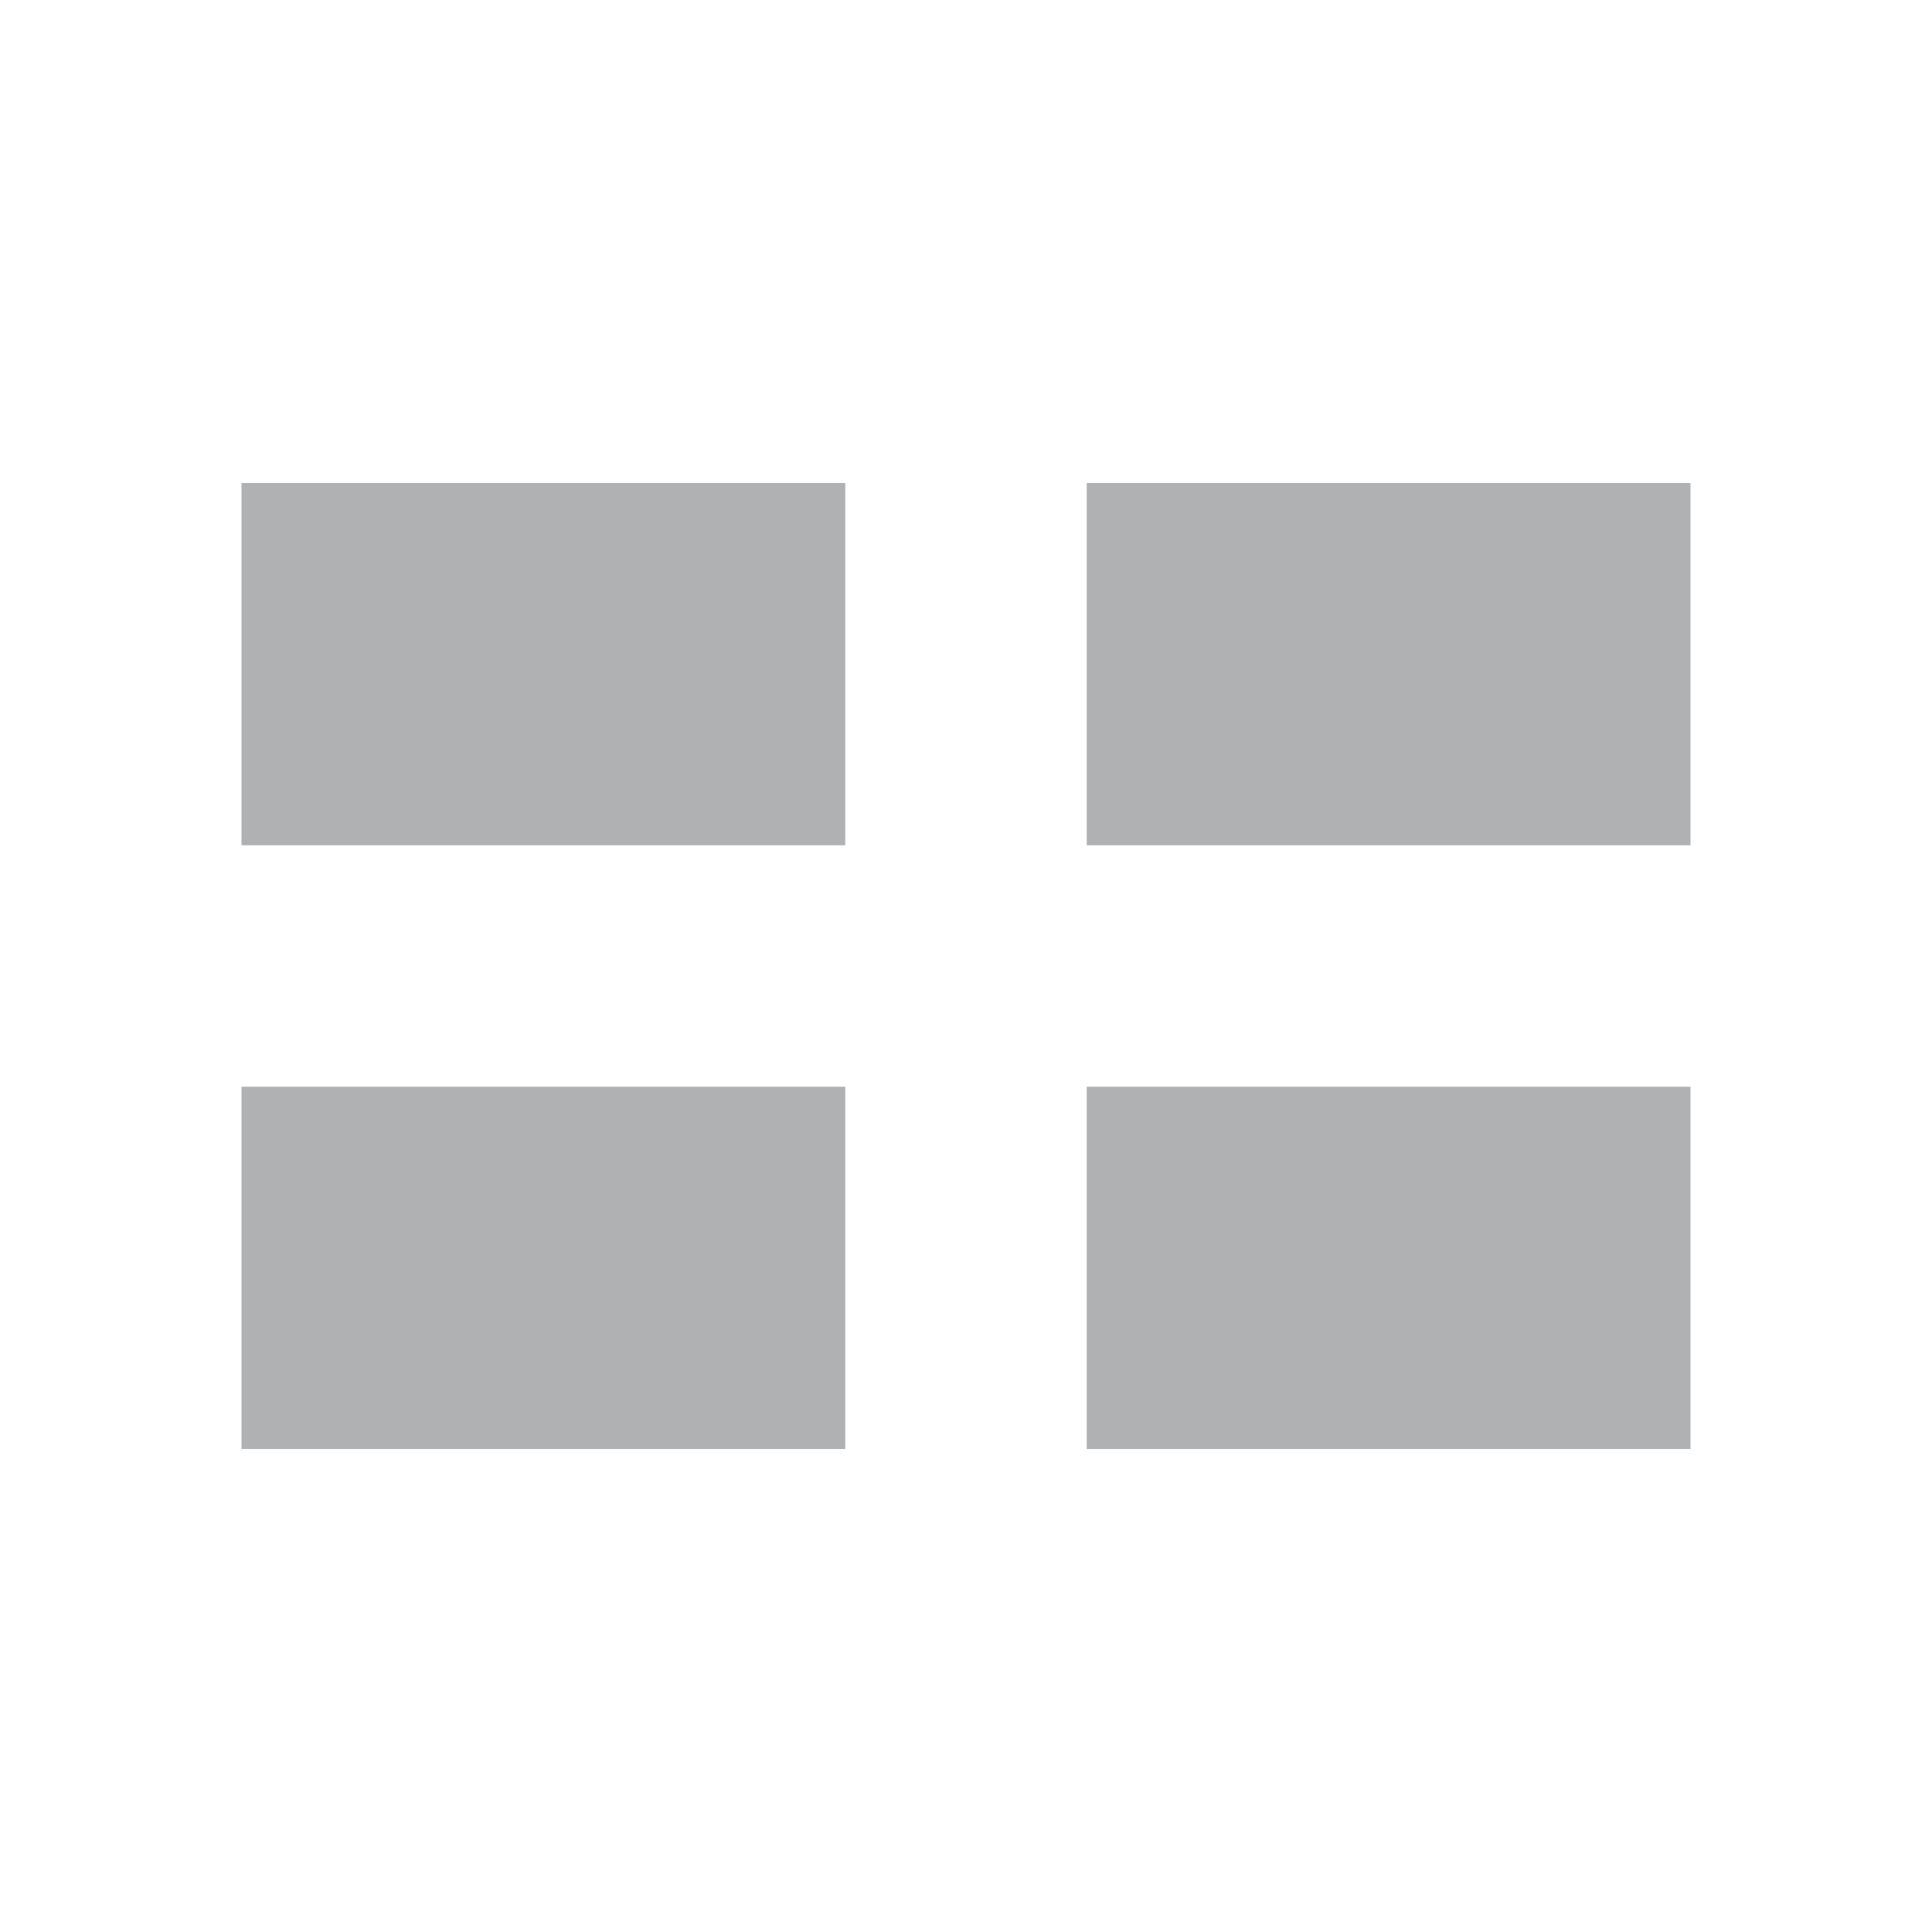
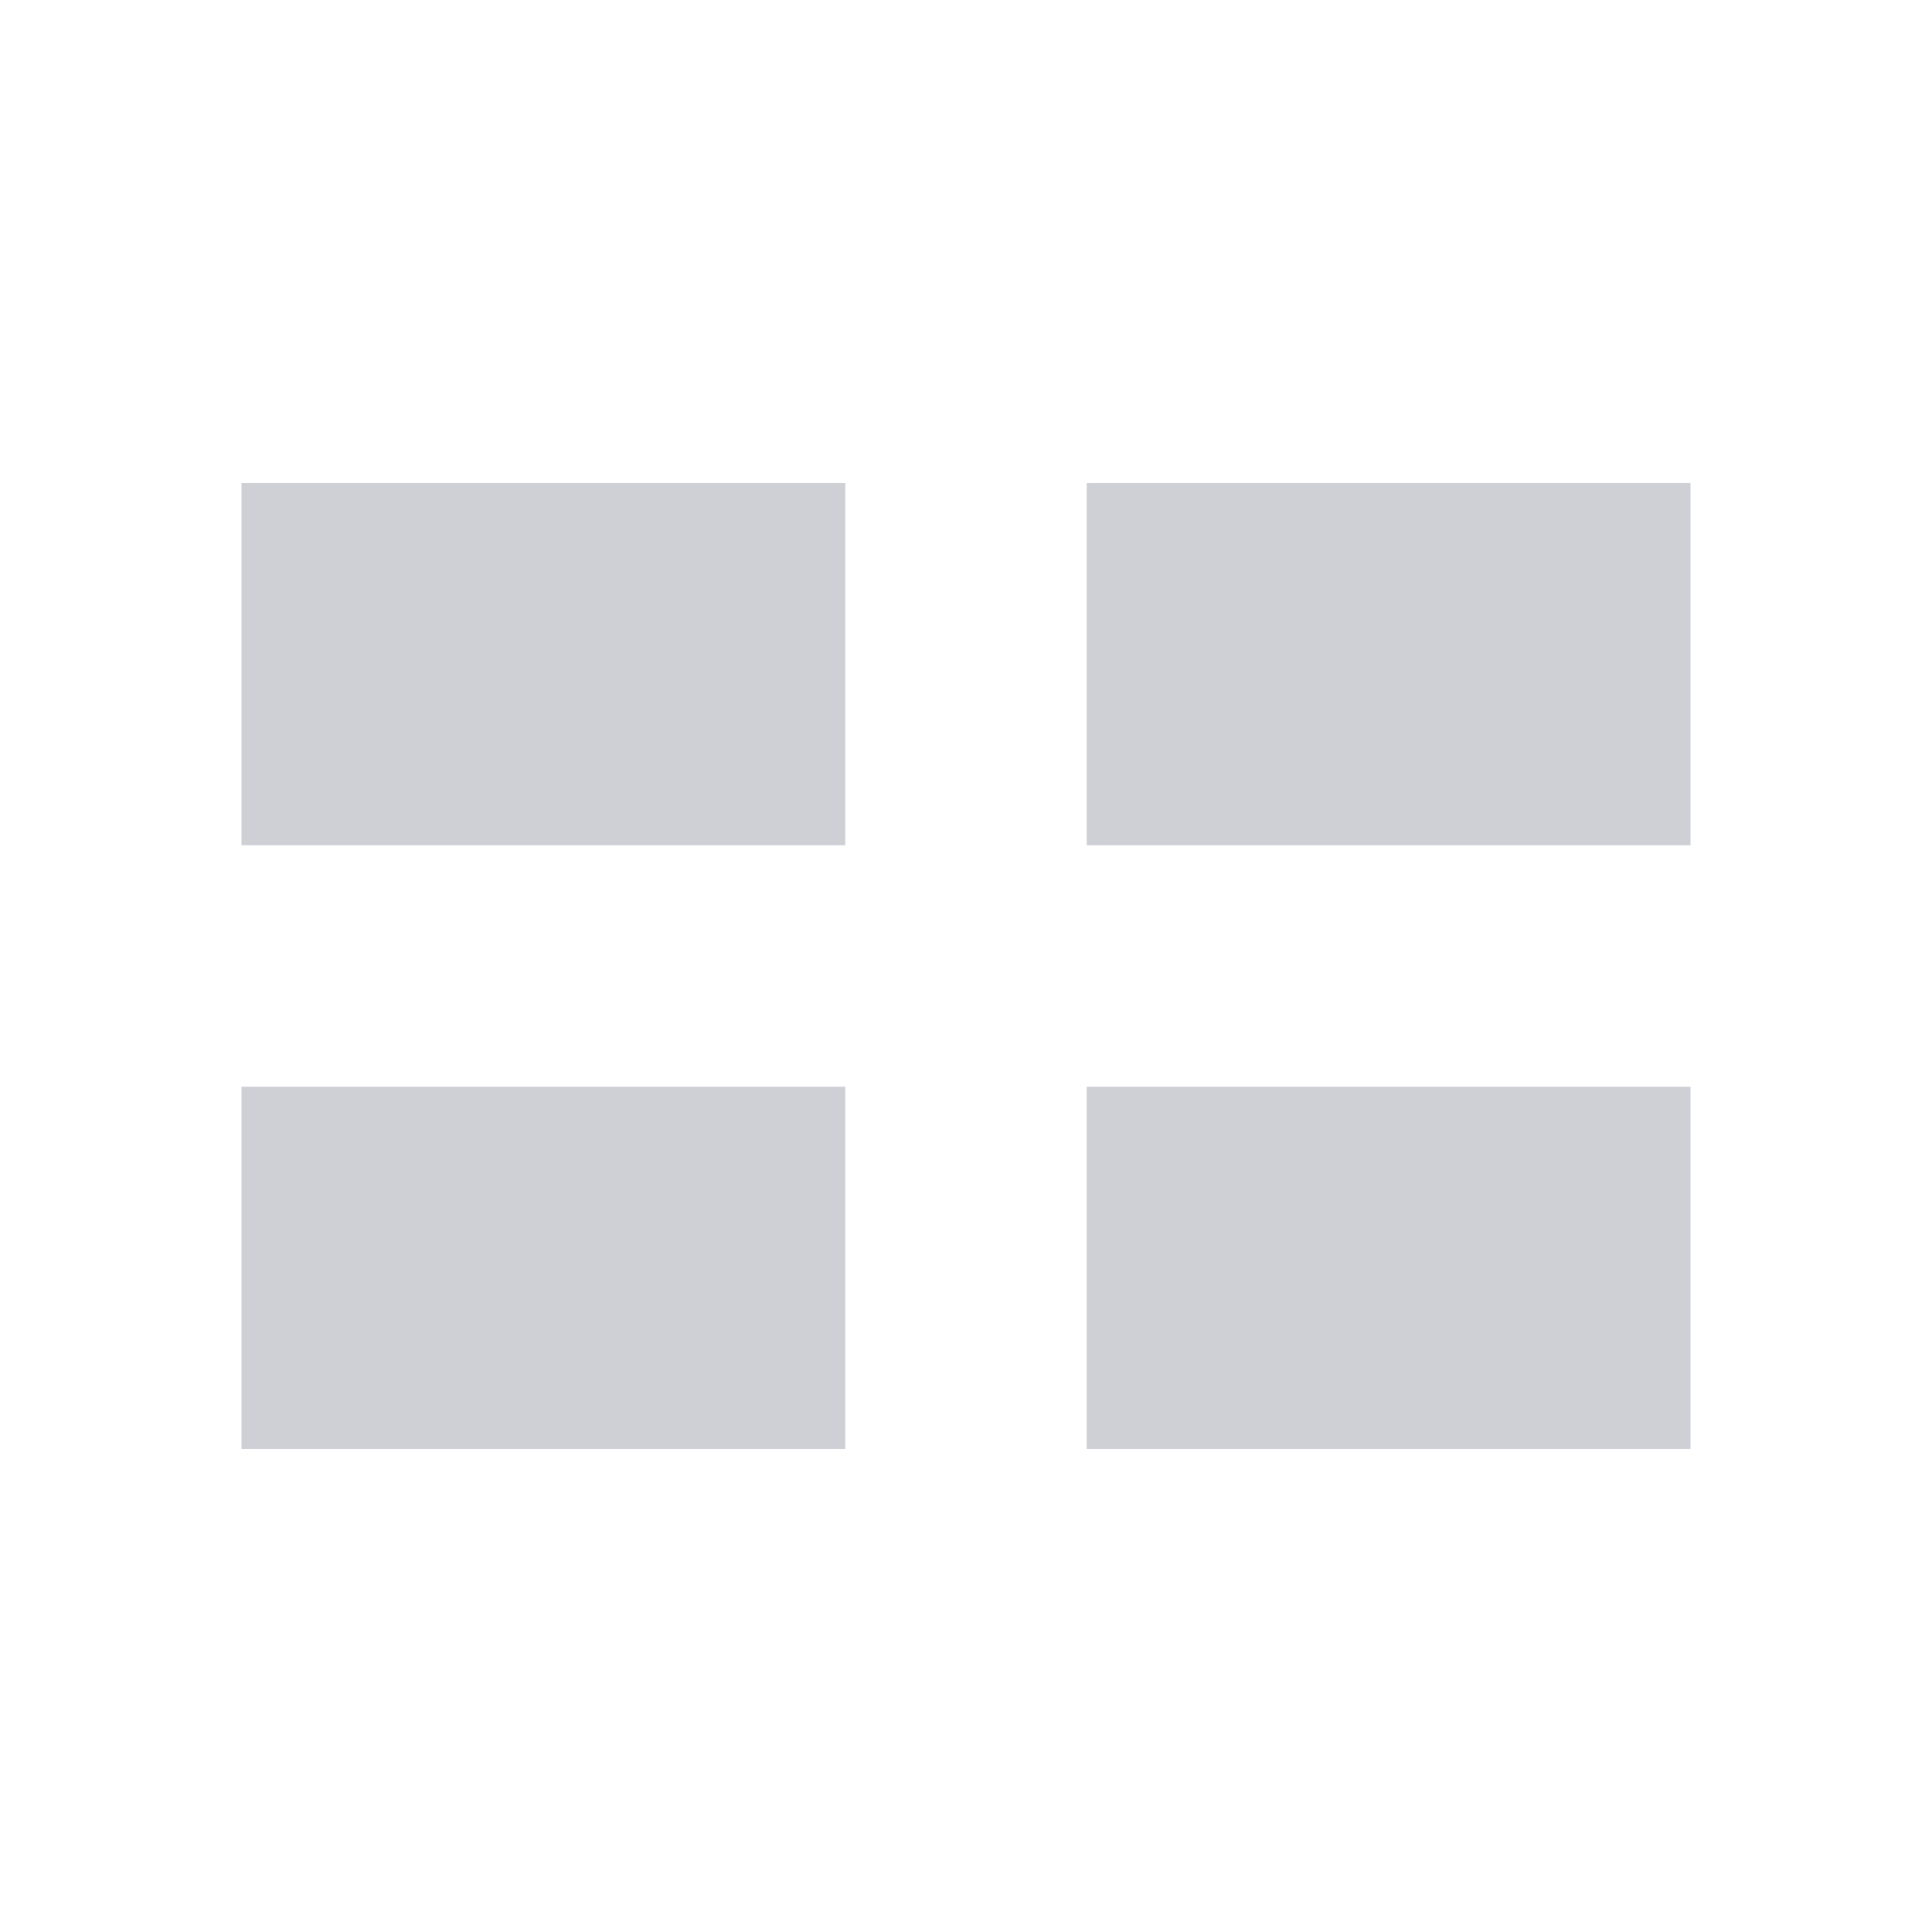
<svg xmlns="http://www.w3.org/2000/svg" width="16" height="16" viewBox="0 0 16 16">
-   <rect width="5" height="3" x="2" y="4" fill="#AFB1B3" />
-   <rect width="5" height="3" x="9" y="4" fill="#AFB1B3" />
-   <rect width="5" height="3" x="2" y="9" fill="#AFB1B3" />
-   <rect width="5" height="3" x="9" y="9" fill="#AFB1B3" />
+   <rect width="5" height="3" x="2" y="4" fill="#CED0D6" />
+   <rect width="5" height="3" x="9" y="4" fill="#CED0D6" />
+   <rect width="5" height="3" x="2" y="9" fill="#CED0D6" />
+   <rect width="5" height="3" x="9" y="9" fill="#CED0D6" />
</svg>
